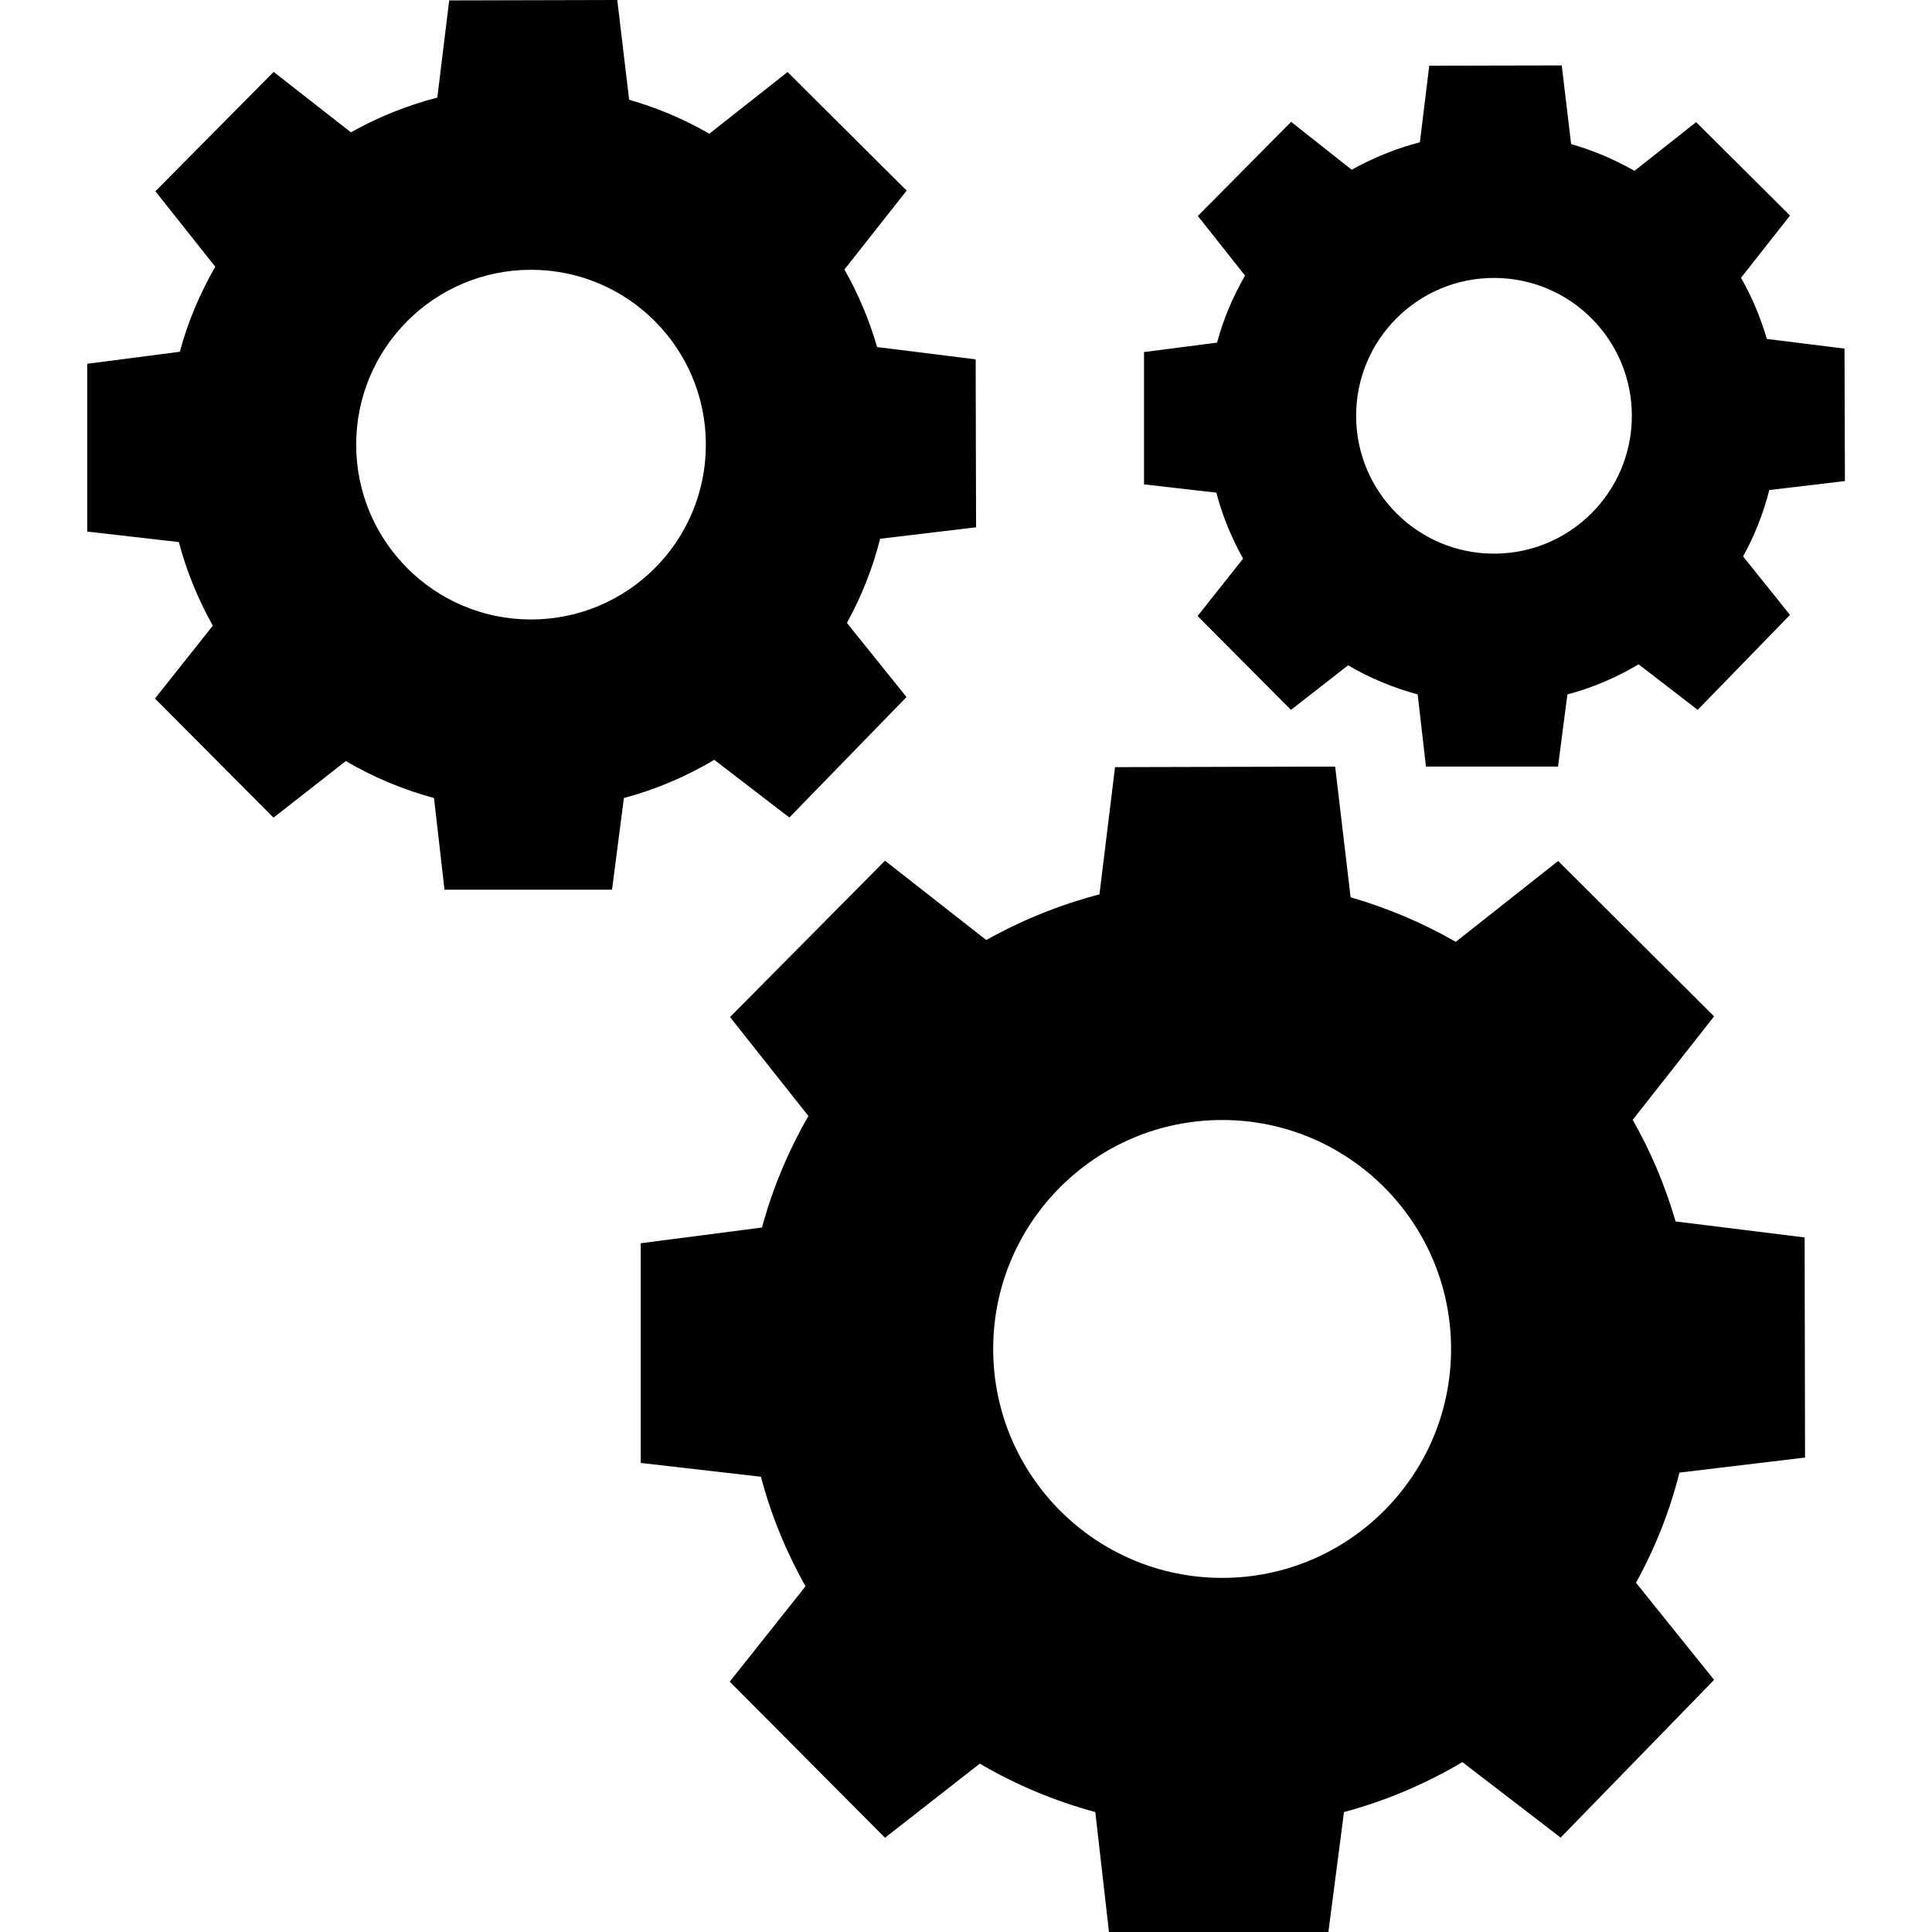
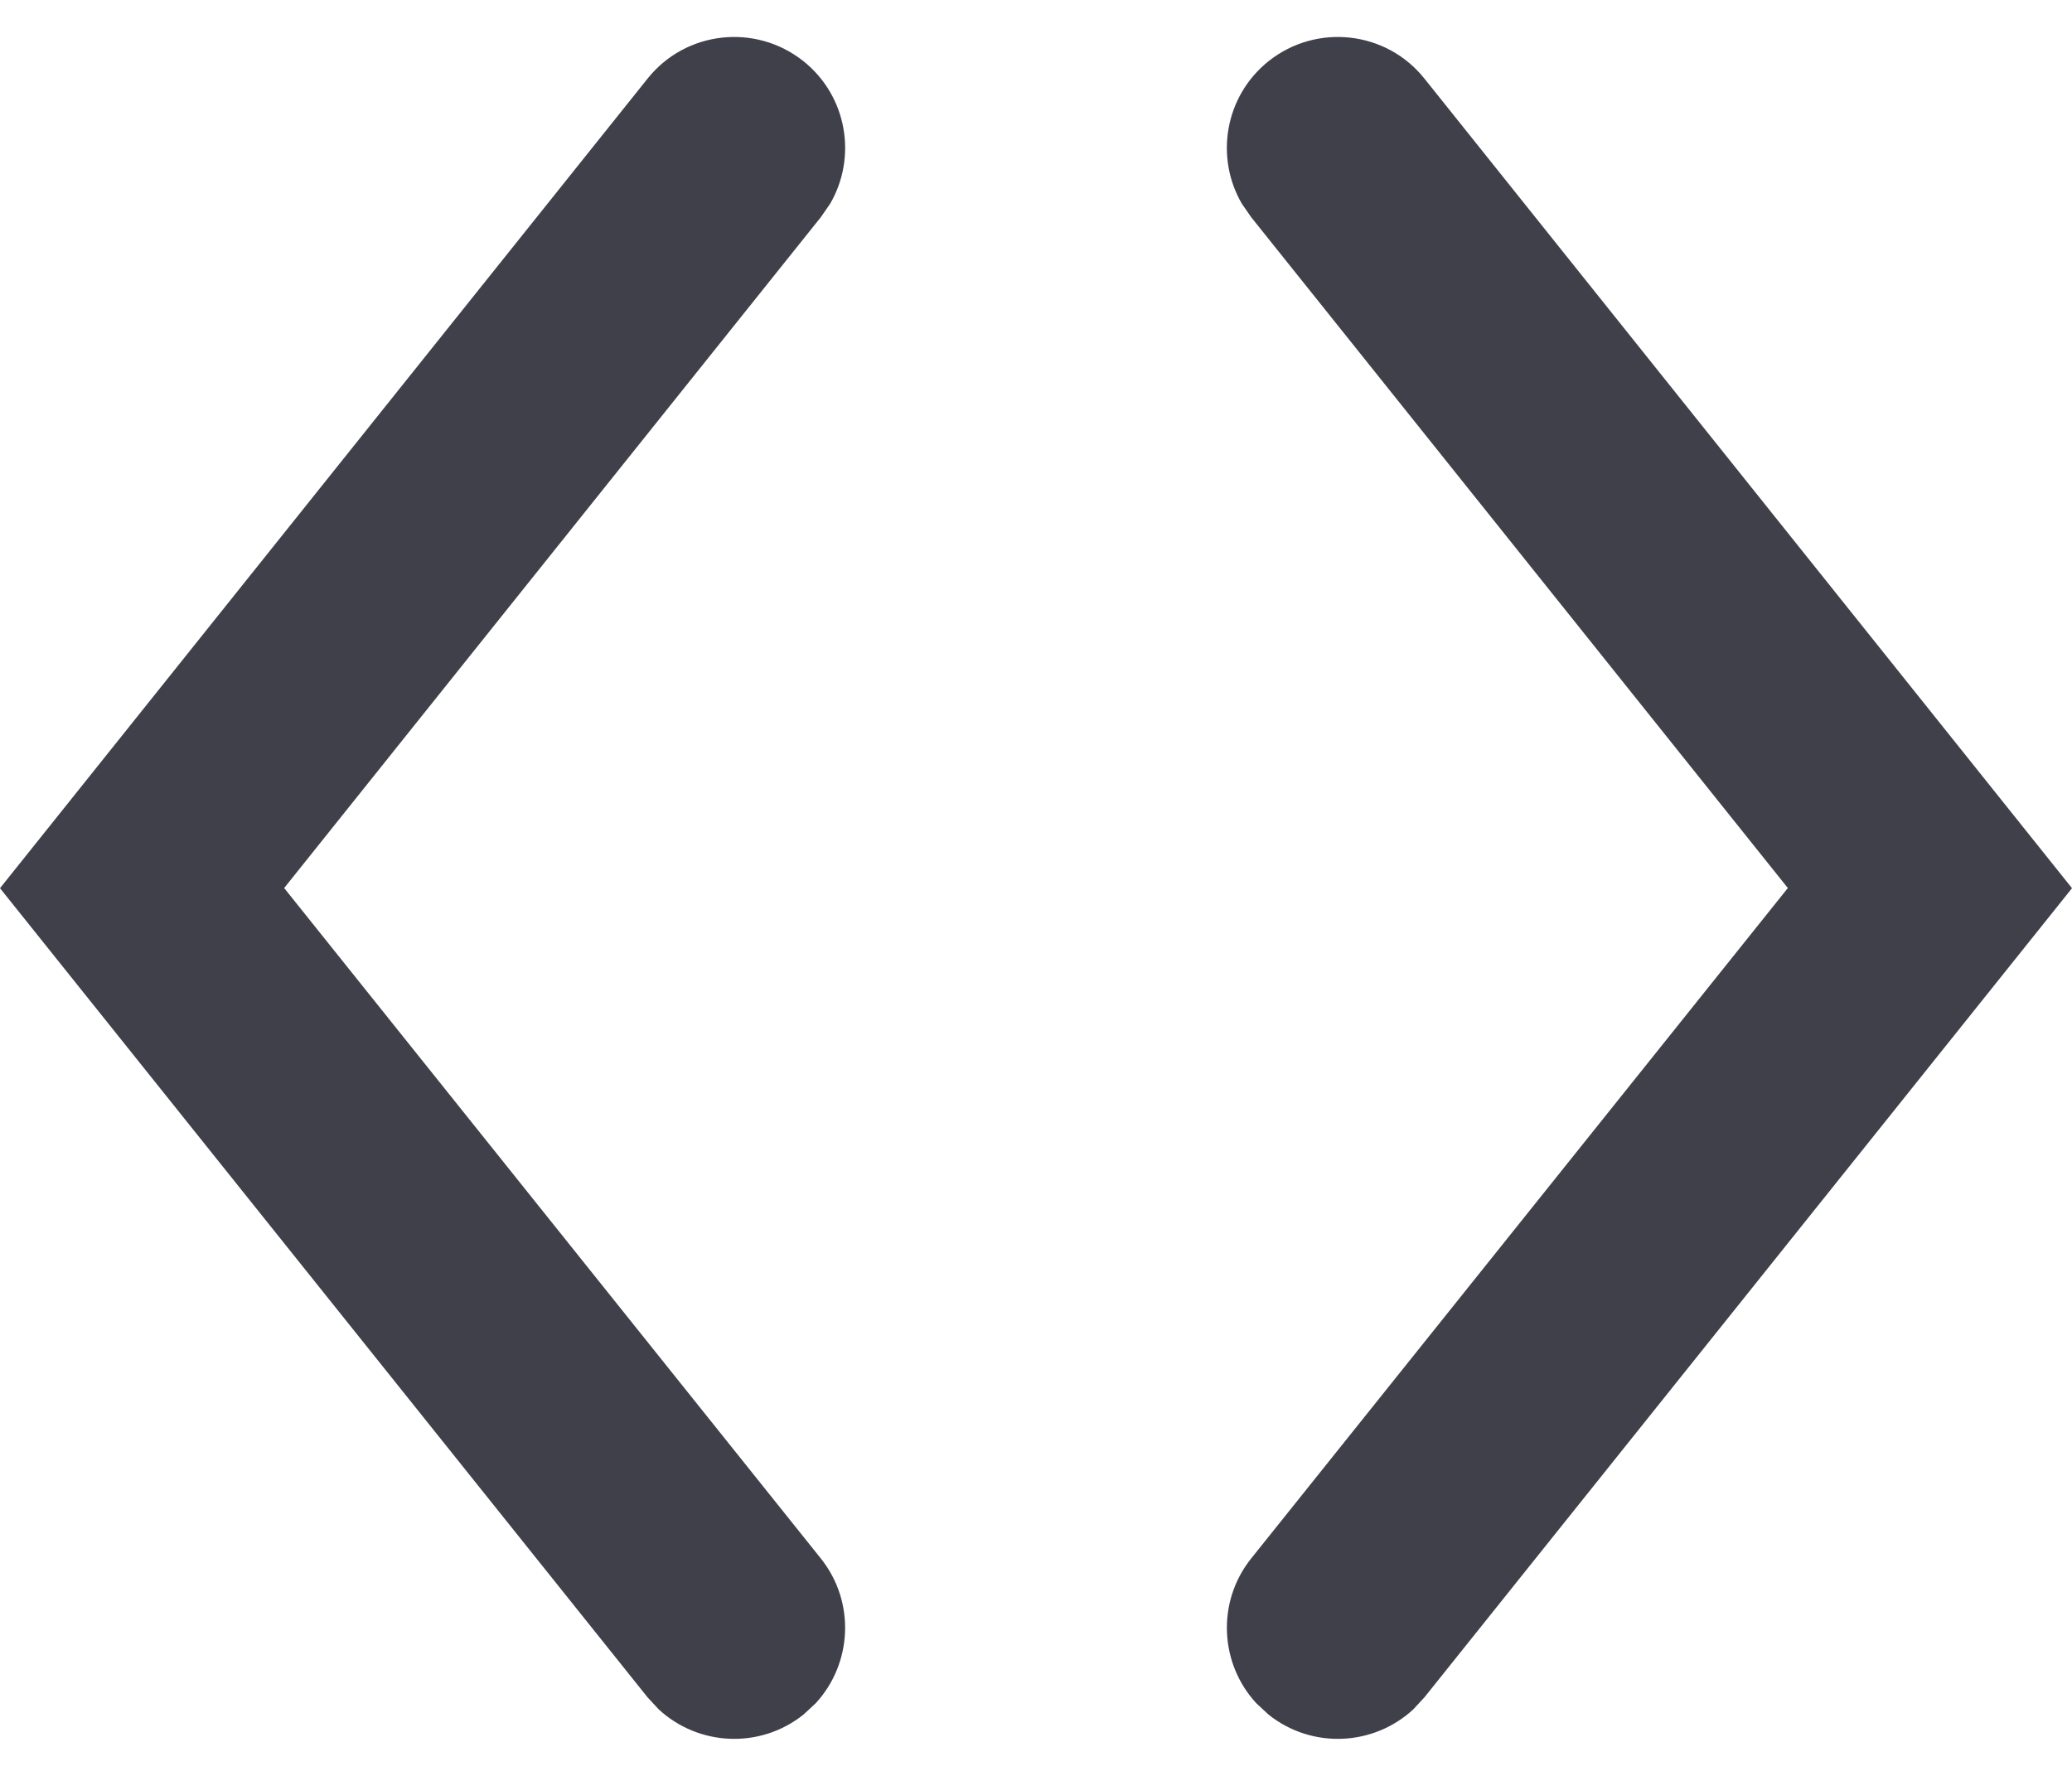
- <svg xmlns="http://www.w3.org/2000/svg" version="1.1" id="Service" x="0px" y="0px" viewBox="0 0 14 14" style="enable-background:new 0 0 14 14;" xml:space="preserve">
-   <path class="st0" d="M4.643,10.601l0.871,0.1c0.073,0.278,0.183,0.544,0.323,0.794  l-0.549,0.691l1.125,1.131l0.687-0.537c0.262,0.154,0.543,0.271,0.837,0.351  l0.099,0.869h1.59l0.113-0.869c0.302-0.081,0.589-0.203,0.858-0.362l0.712,0.547  l1.112-1.143l-0.566-0.704c0.139-0.252,0.245-0.519,0.315-0.798l0.91-0.109  l-0.003-1.595l-0.935-0.116c-0.075-0.257-0.178-0.504-0.311-0.736l0.59-0.75  l-1.13-1.126l-0.742,0.586c-0.24-0.138-0.496-0.246-0.762-0.323L9.675,5.555  L8.08,5.559L7.967,6.481c-0.287,0.075-0.562,0.186-0.82,0.331l-0.734-0.575  L5.29,7.37l0.568,0.717C5.712,8.341,5.598,8.612,5.522,8.895L4.643,9.009  V10.601z M8.856,8.116c0.916,0,1.659,0.743,1.659,1.659  c0,0.916-0.743,1.659-1.659,1.659c-0.916,0-1.659-0.743-1.659-1.659  S7.94,8.116,8.856,8.116z M0.632,3.852L1.296,3.928  c0.056,0.213,0.14,0.415,0.246,0.606L1.123,5.062L1.982,5.925L2.506,5.515  C2.707,5.633,2.921,5.722,3.145,5.783l0.076,0.664h1.214l0.086-0.664  C4.752,5.721,4.971,5.628,5.176,5.506l0.544,0.418l0.849-0.873L6.137,4.514  c0.106-0.192,0.187-0.397,0.241-0.61l0.695-0.083L7.07,2.604L6.356,2.515  c-0.057-0.196-0.136-0.385-0.237-0.562L6.57,1.381L5.707,0.522L5.14,0.969  C4.957,0.863,4.762,0.781,4.559,0.723l-0.086-0.723l-1.218,0.003L3.169,0.707  C2.95,0.764,2.74,0.848,2.543,0.959L1.983,0.521l-0.857,0.865l0.434,0.547  c-0.112,0.194-0.199,0.4-0.257,0.616L0.632,2.636V3.852z M3.848,1.955  c0.7,0,1.267,0.567,1.267,1.267c0,0.7-0.567,1.267-1.267,1.267  c-0.7,0-1.267-0.567-1.267-1.267C2.581,2.522,3.148,1.955,3.848,1.955z   M8.29,3.51l0.524,0.06c0.044,0.168,0.11,0.328,0.194,0.478L8.678,4.464  l0.677,0.68l0.414-0.323c0.158,0.093,0.327,0.163,0.504,0.211l0.06,0.523h0.957  l0.068-0.523c0.182-0.048,0.354-0.122,0.516-0.218L12.302,5.144l0.669-0.688  L12.631,4.032c0.084-0.151,0.147-0.313,0.19-0.481l0.548-0.065L13.366,2.526  l-0.563-0.07c-0.045-0.155-0.107-0.303-0.187-0.443l0.355-0.451l-0.68-0.677  l-0.447,0.353c-0.145-0.083-0.299-0.148-0.459-0.194l-0.068-0.57l-0.96,0.002  l-0.068,0.555c-0.173,0.045-0.338,0.112-0.494,0.199L9.356,0.883L8.68,1.565  L9.022,1.997C8.934,2.15,8.865,2.312,8.819,2.483l-0.529,0.068V3.51z   M10.826,2.014c0.552,0,0.999,0.447,0.999,0.999c0,0.552-0.447,0.999-0.999,0.999  S9.827,3.565,9.827,3.013C9.827,2.461,10.274,2.014,10.826,2.014z" />
+ <svg xmlns="http://www.w3.org/2000/svg" width="14px" height="12px" viewBox="0 0 14 12" version="1.1">
+   <g id="Deploy" stroke="none" stroke-width="1" fill="none" fill-rule="evenodd">
+     <g id="deploy-indication" transform="translate(-437, -458)" fill="#40404B" fill-rule="nonzero">
+       <g id="Combined-Shape" transform="translate(437, 456.9997)">
+         <path d="M5.429,1.414 C5.723,1.649 5.793,2.061 5.609,2.377 L5.546,2.468 L1.92,7.001 L5.546,11.531 C5.781,11.825 5.759,12.242 5.511,12.51 L5.429,12.586 C5.135,12.821 4.718,12.799 4.45,12.55 L4.375,12.469 L7.38520356e-13,7.002 L4.375,1.532 C4.633,1.208 5.105,1.156 5.429,1.414 Z M8.571,1.414 C8.895,1.156 9.367,1.208 9.625,1.532 L9.625,1.532 L14,7.002 L9.625,12.469 L9.55,12.55 C9.282,12.799 8.865,12.821 8.571,12.586 L8.571,12.586 L8.489,12.51 C8.241,12.242 8.219,11.825 8.454,11.531 L8.454,11.531 L12.08,7.001 L8.454,2.468 L8.391,2.377 C8.207,2.061 8.277,1.649 8.571,1.414 Z" />
+       </g>
+     </g>
+   </g>
</svg>
